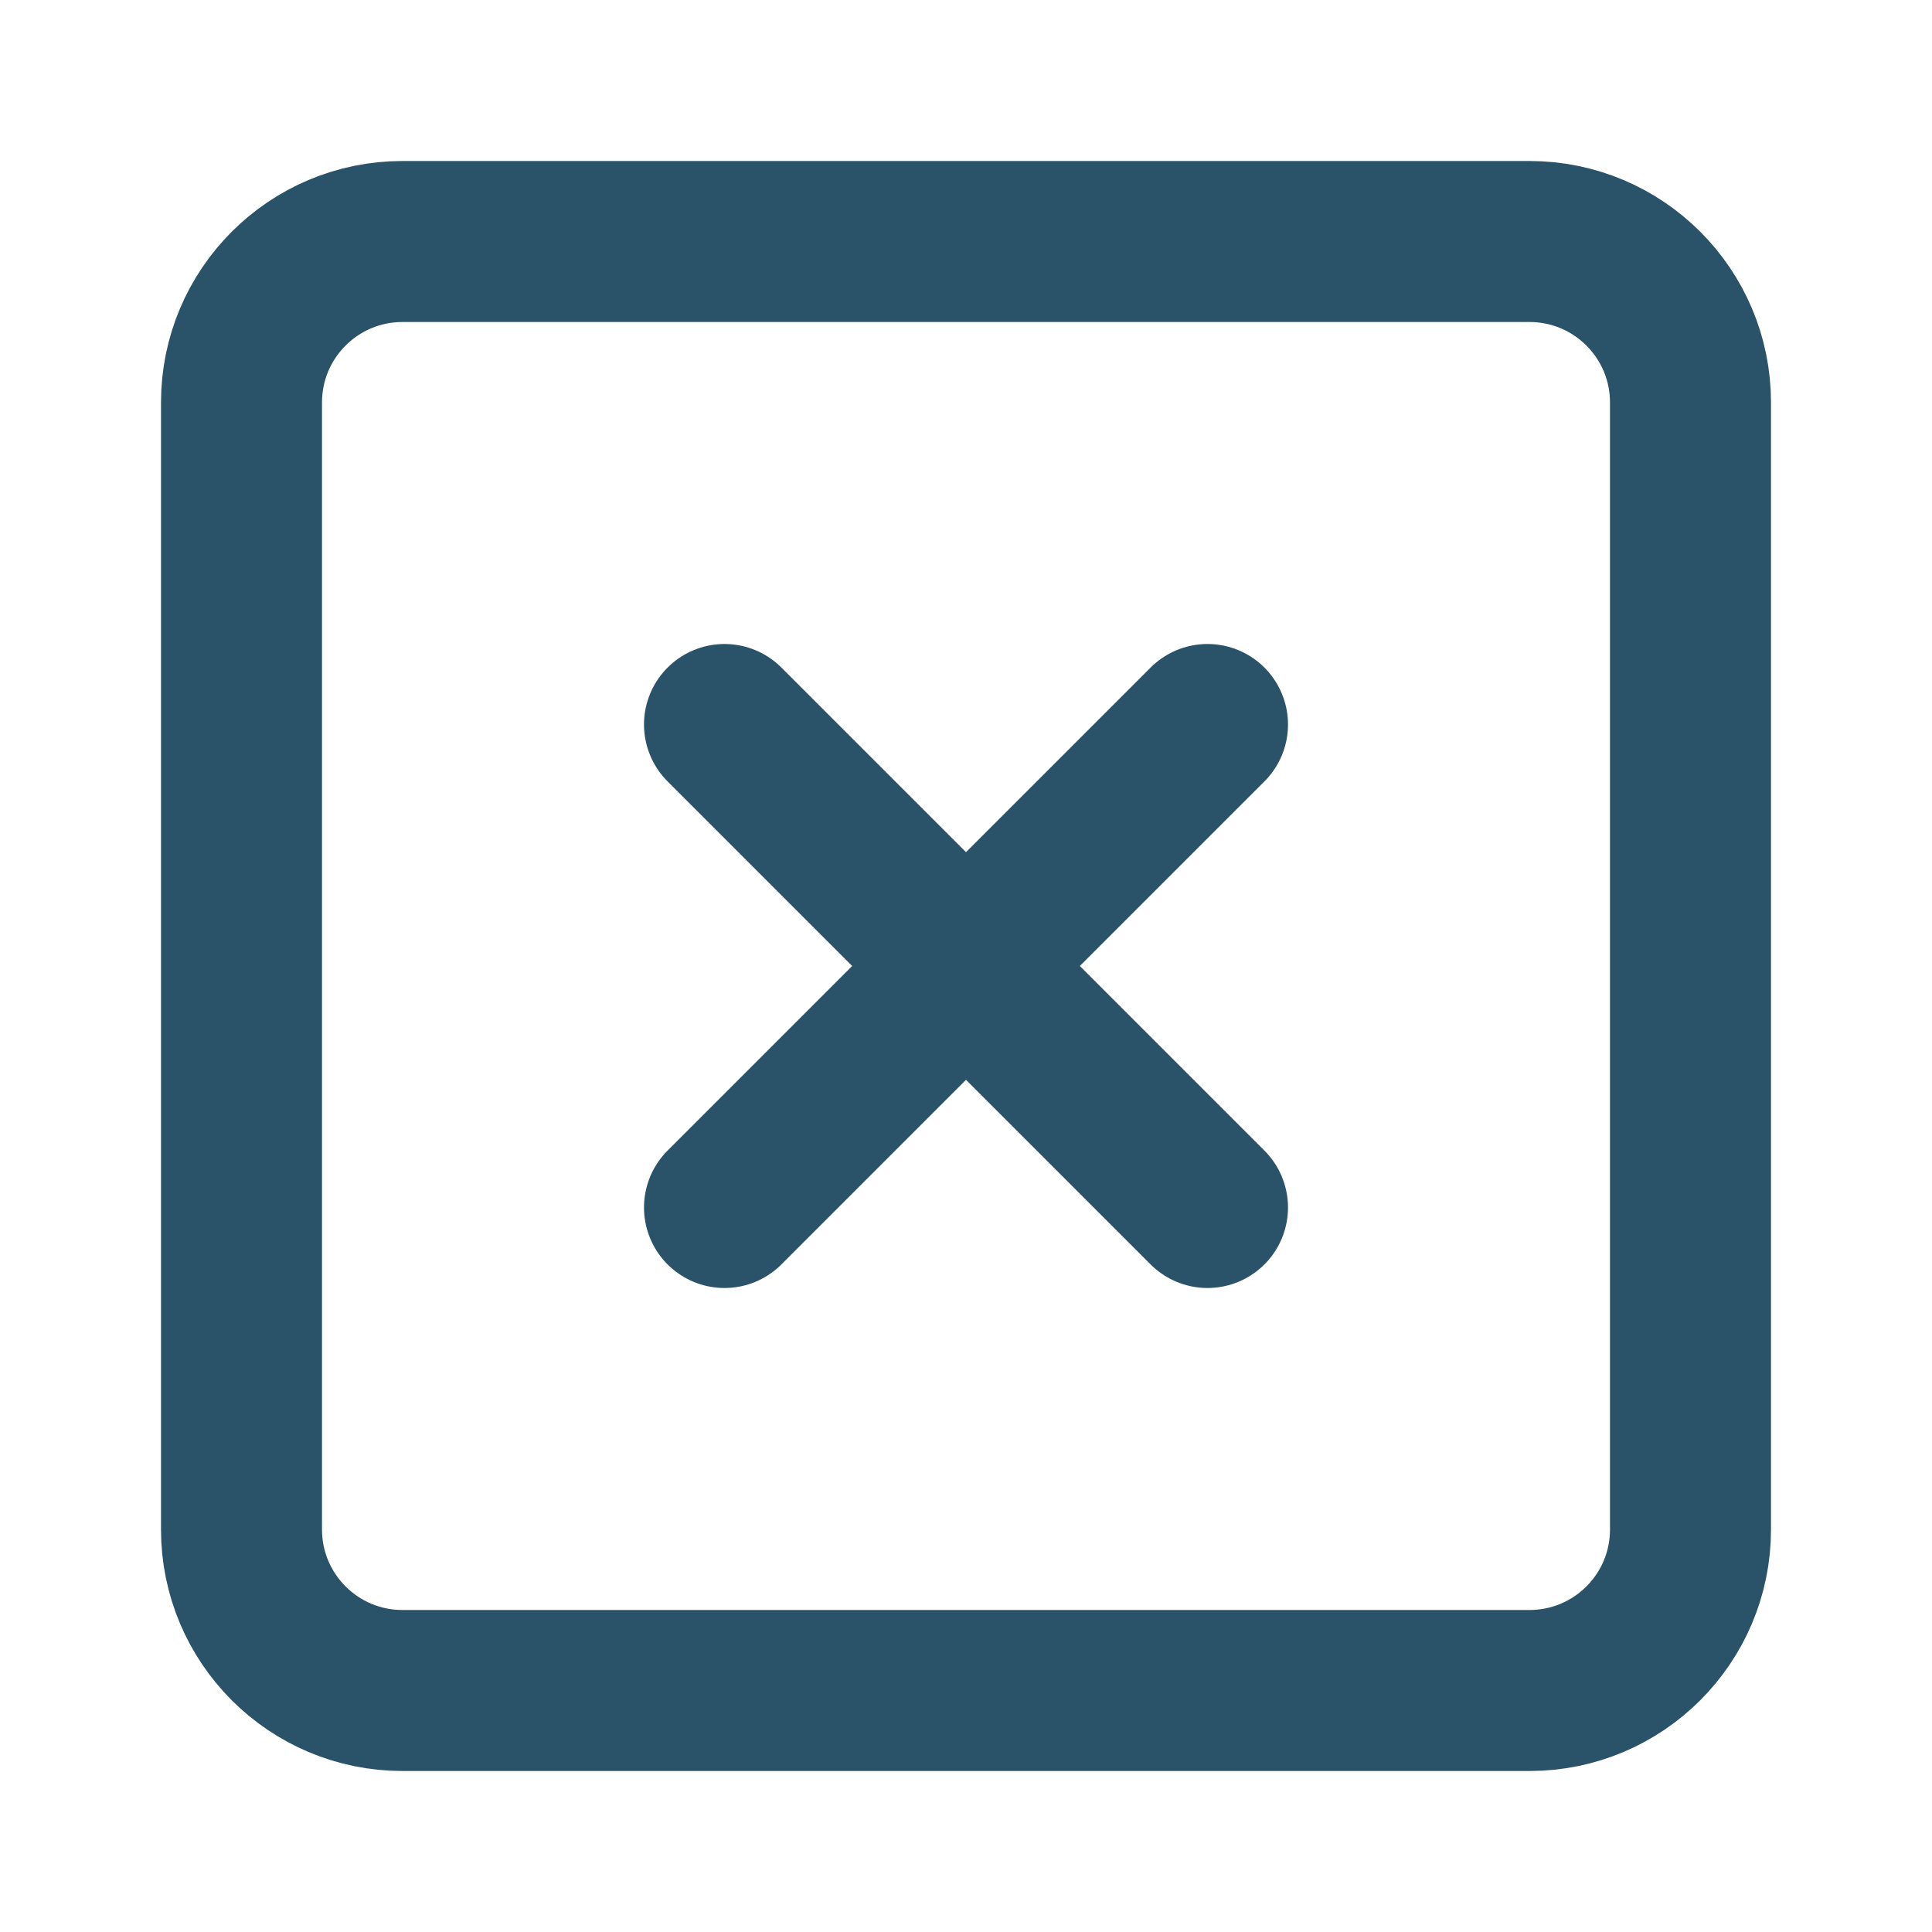
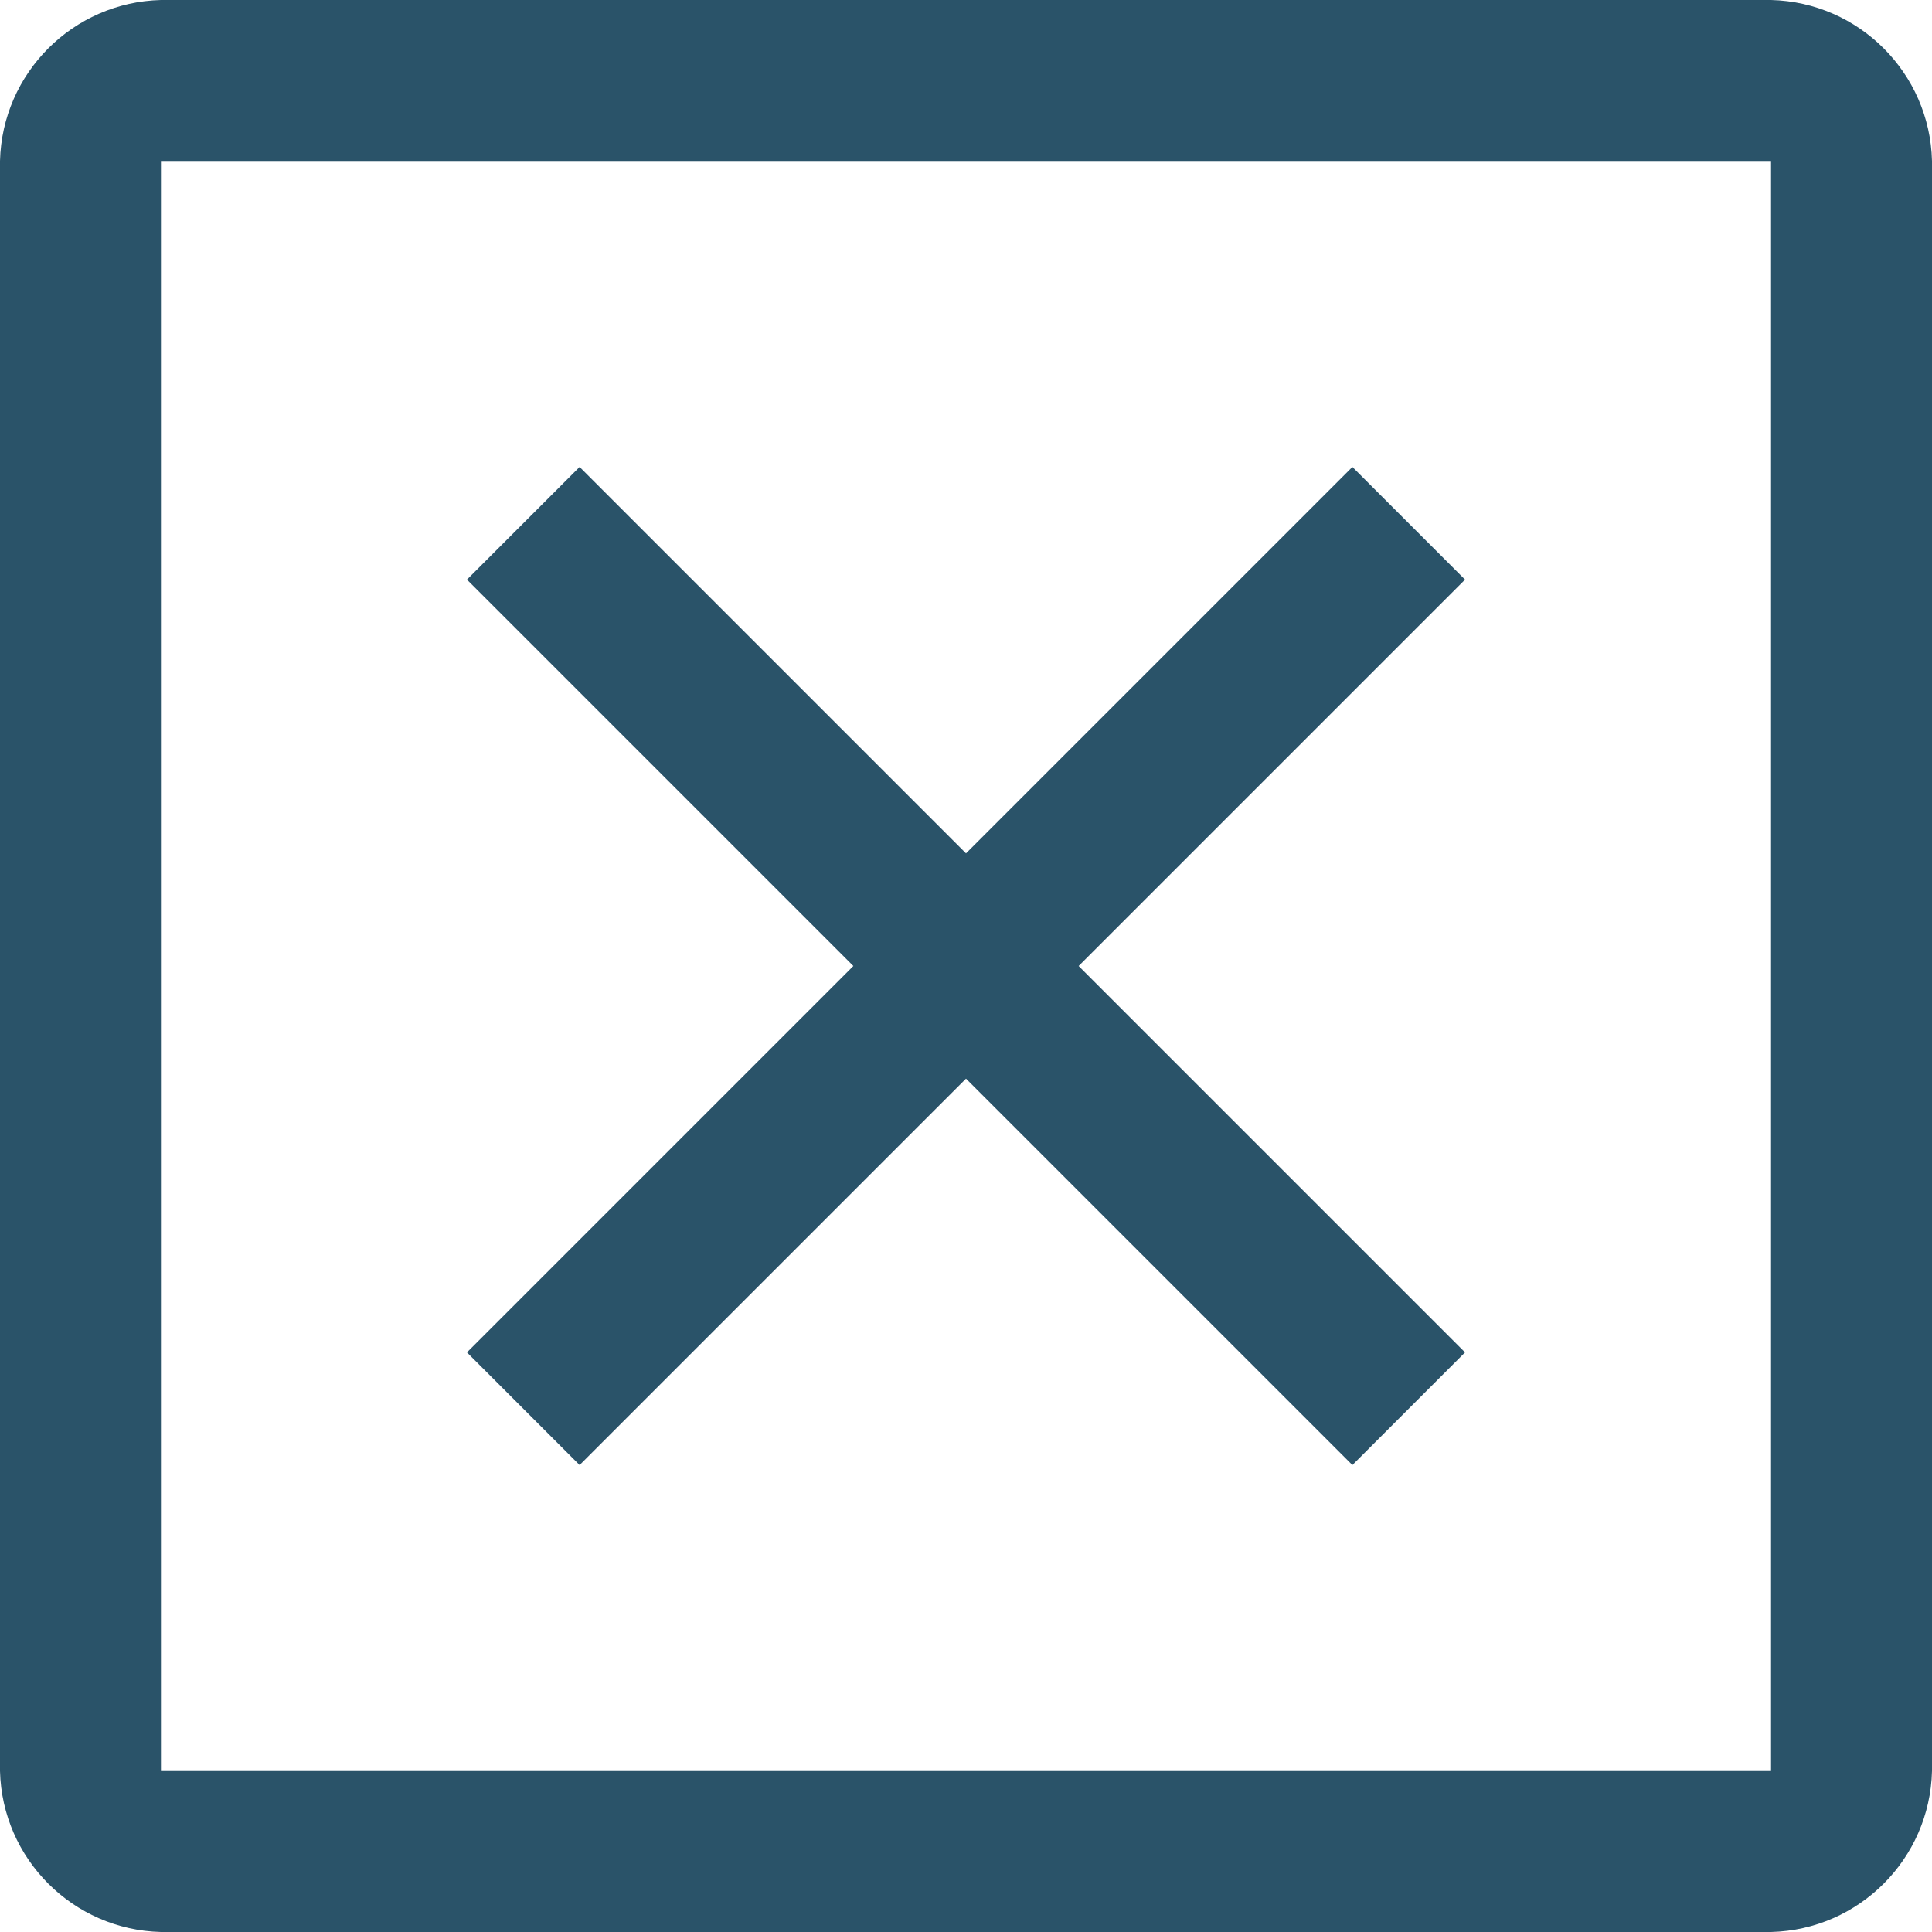
- <svg xmlns="http://www.w3.org/2000/svg" width="13" height="13" viewBox="0 0 24 24" fill="none" stroke="#2a5369" stroke-width="2" stroke-linecap="round" stroke-linejoin="round">
-   <rect x="3" y="3" width="18" height="18" rx="2" />
-   <path d="M9 9l6 6" />
-   <path d="M15 9l-6 6" />
+ <svg xmlns="http://www.w3.org/2000/svg" width="13" height="13" viewBox="0 0 13 13">
+   <path id="disabled_by_default_FILL0_wght400_GRAD0_opsz48" d="M9.9,15.858l2.6-2.6,2.6,2.6.758-.758-2.6-2.6,2.6-2.6L15.1,9.142l-2.6,2.6-2.6-2.6L9.142,9.9l2.6,2.6-2.6,2.6ZM7.083,19A1.111,1.111,0,0,1,6,17.917V7.083A1.111,1.111,0,0,1,7.083,6H17.917A1.111,1.111,0,0,1,19,7.083V17.917A1.111,1.111,0,0,1,17.917,19Zm0-1.083H17.917V7.083H7.083Zm0-10.833v0Z" transform="translate(-6 -6)" fill="#2a5369" />
</svg>
